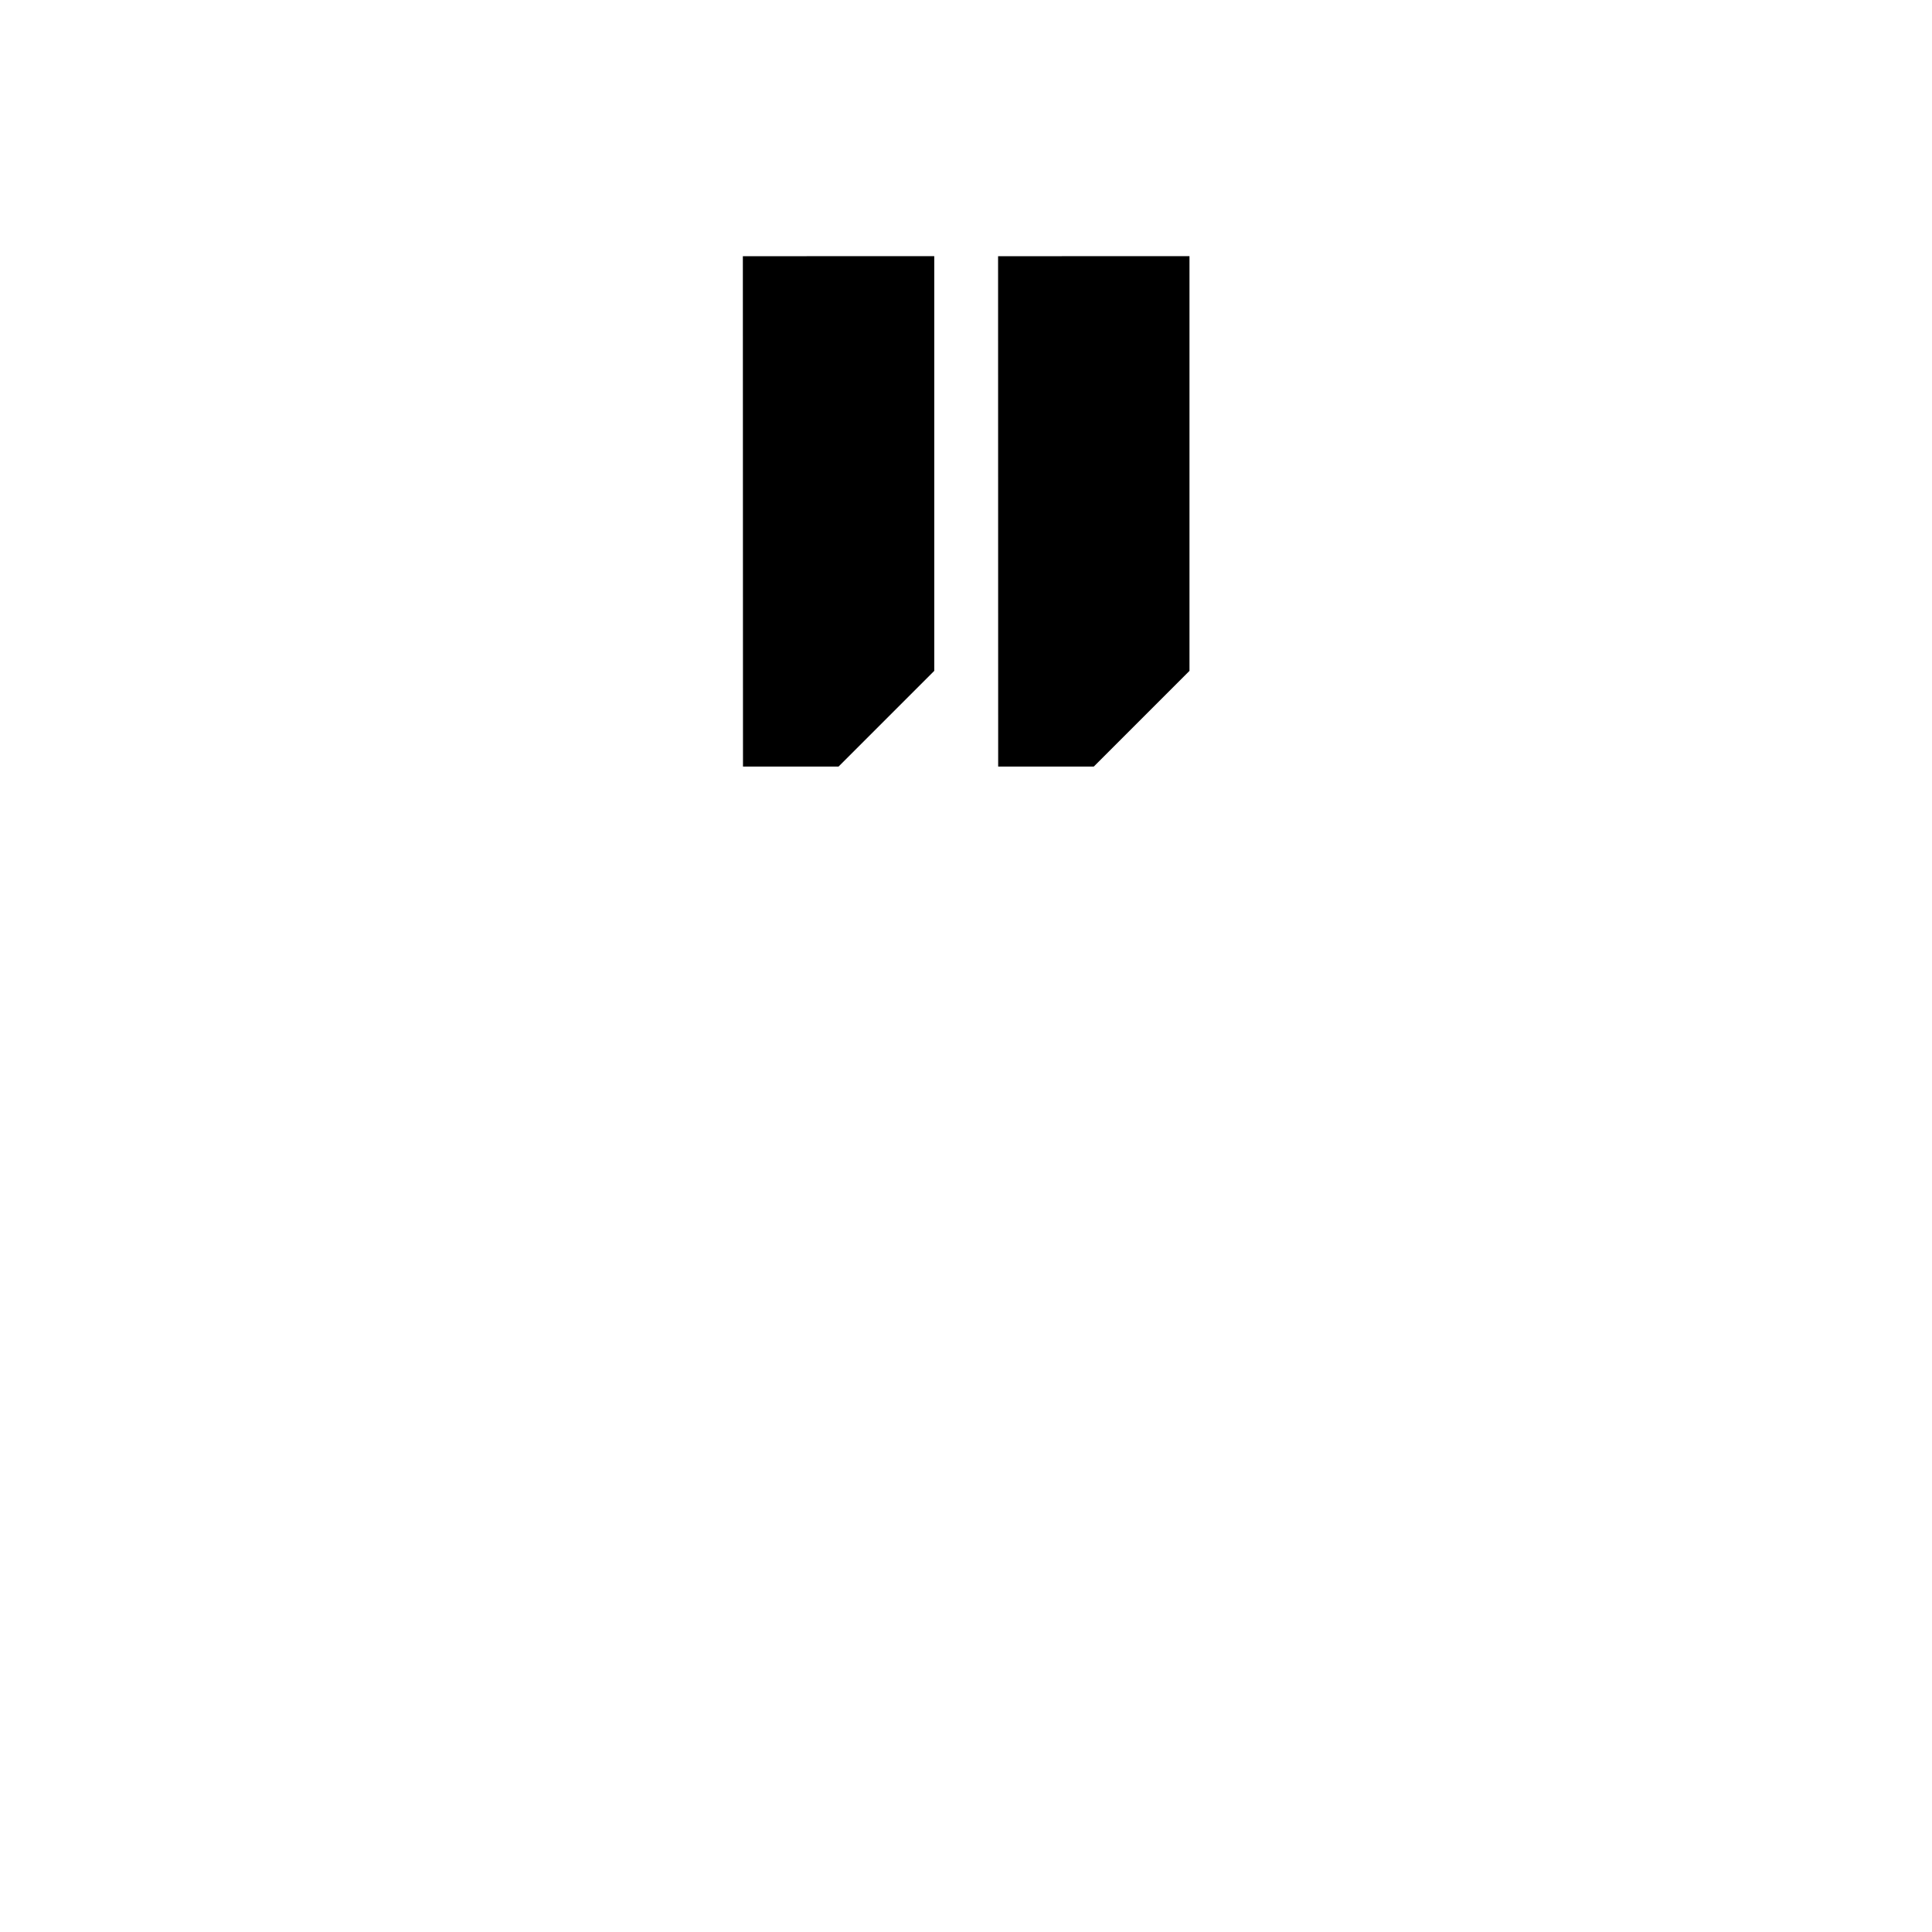
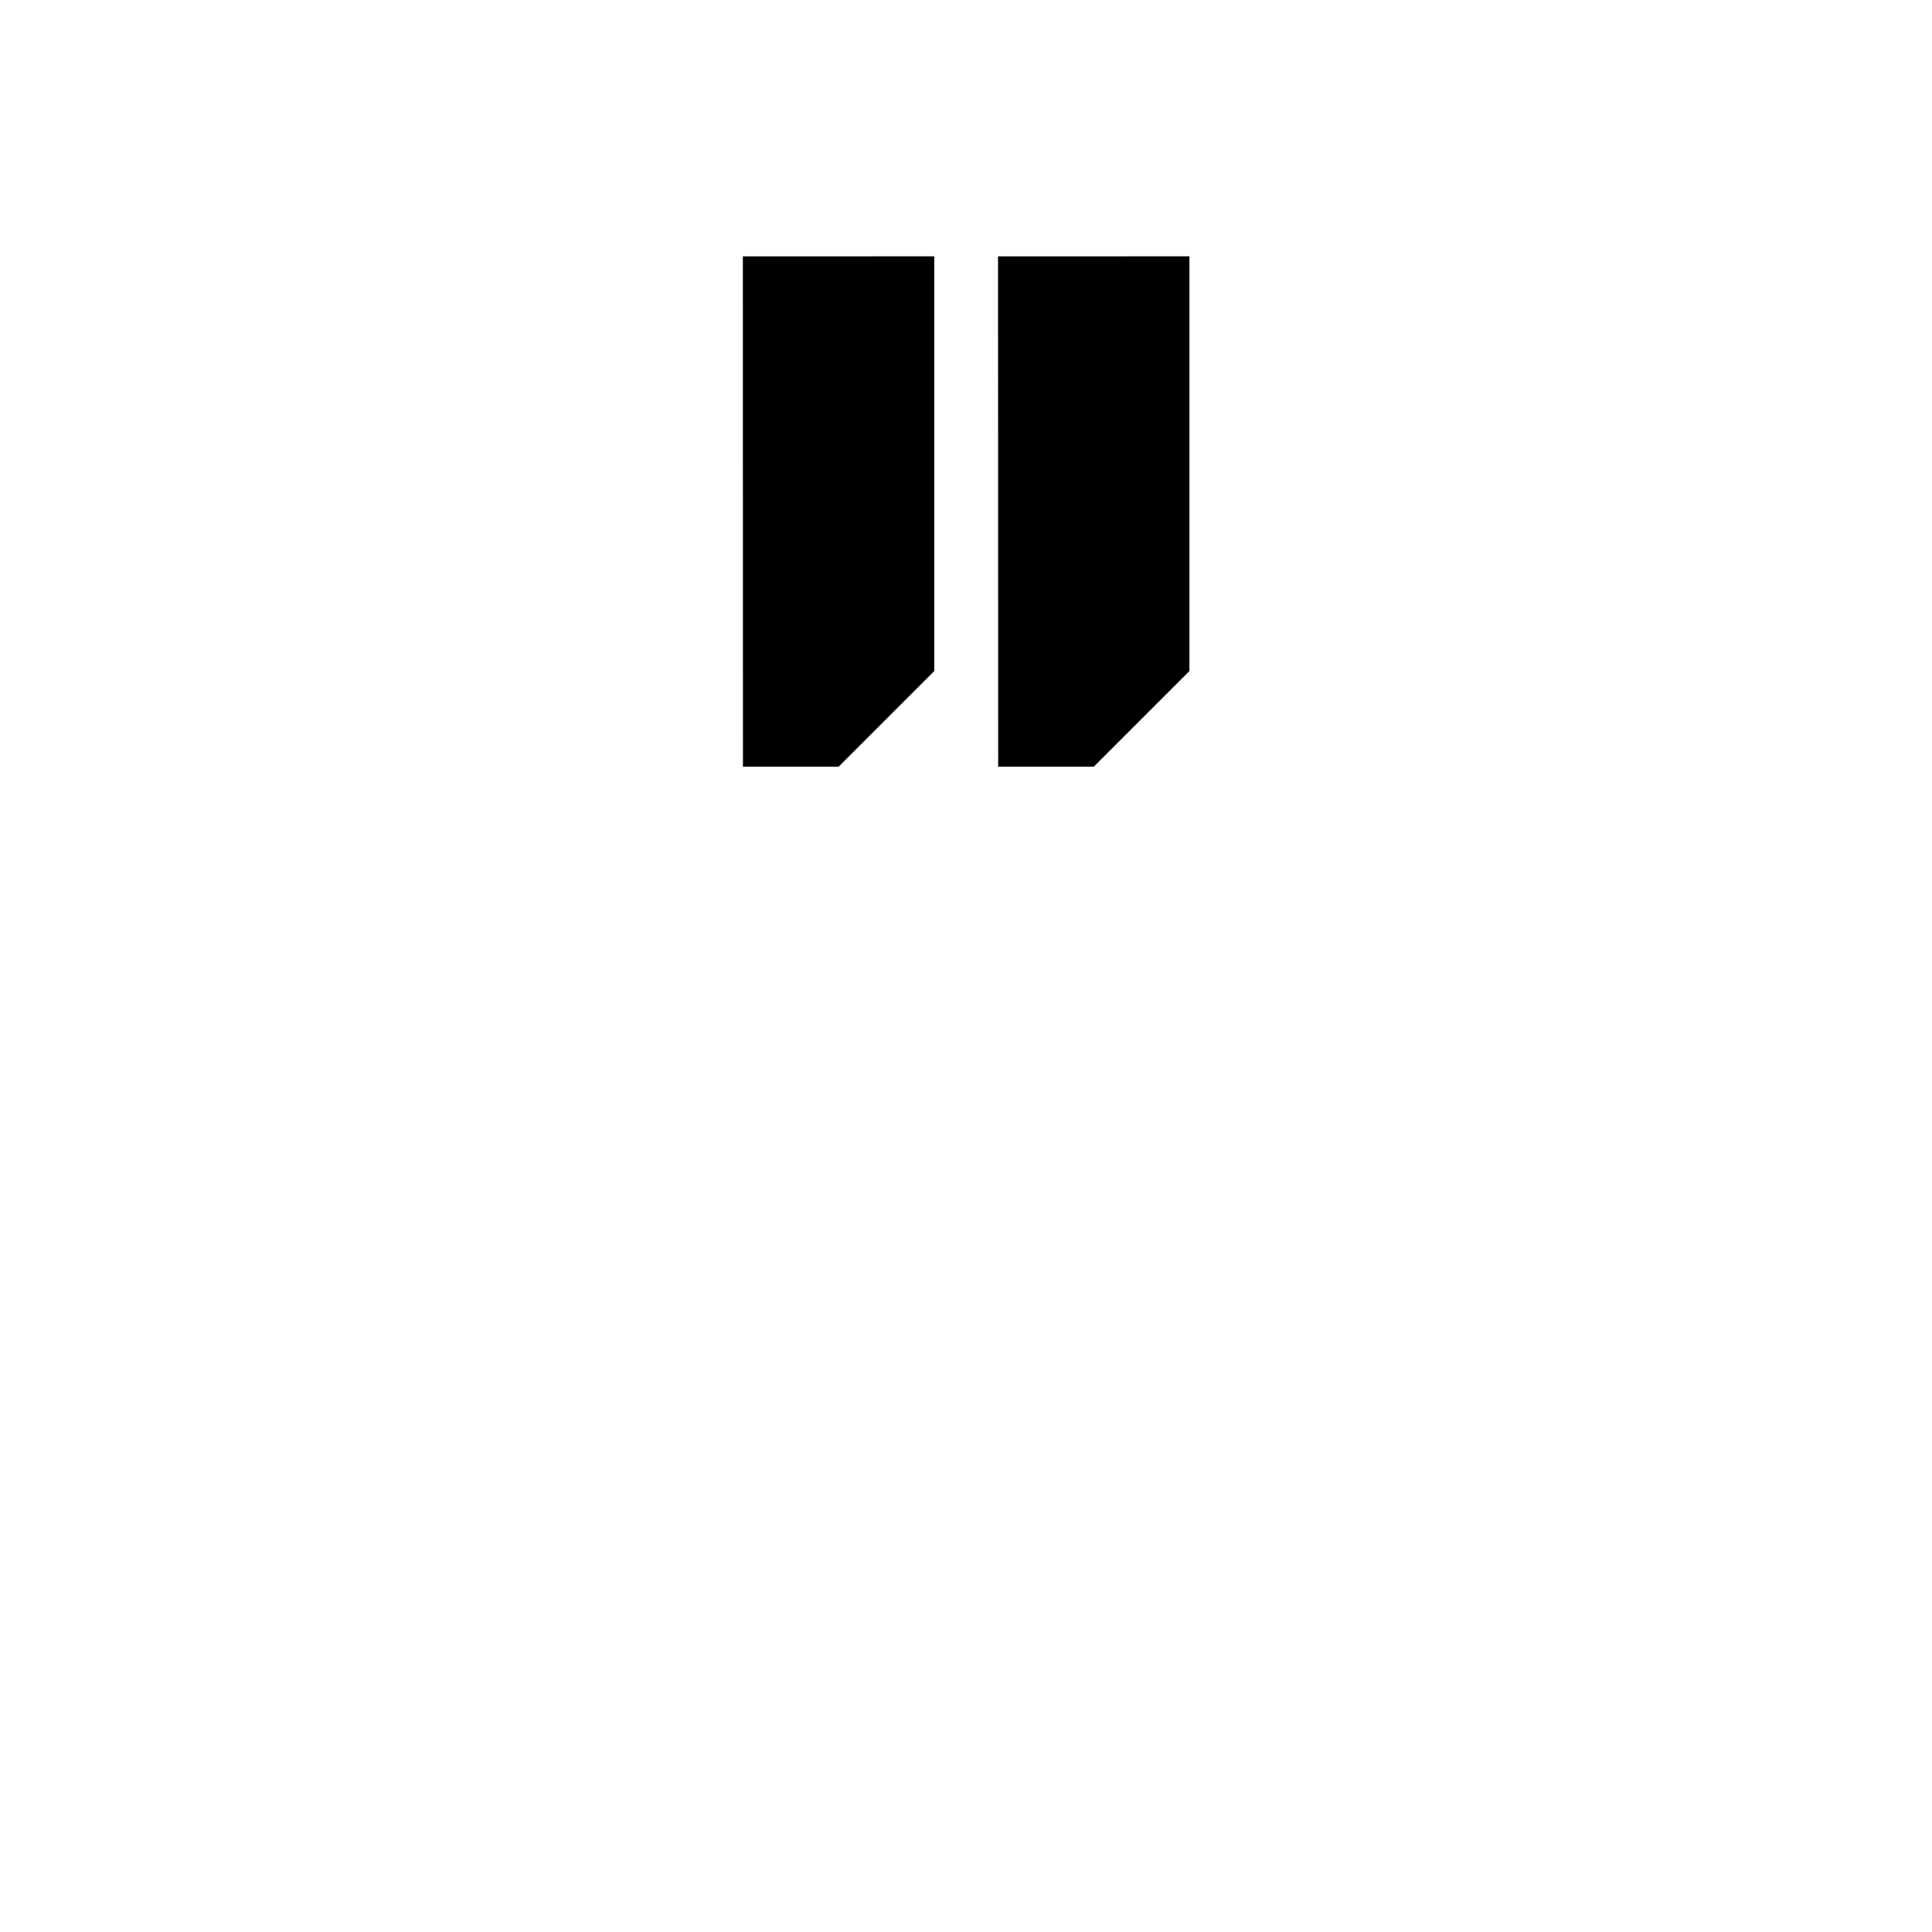
<svg xmlns="http://www.w3.org/2000/svg" viewBox="0 0 512 512" width="512" height="512">
  <g transform="matrix(0.512,0,0,-0.512,184.576,406.016)">
-     <path d="M57.038 660.397H24.0L24.07 396.231H73.534L123.068 445.765V660.42H57.038ZM189.121 660.42V660.397H156.106L156.153 396.231H205.64L255.174 445.765V660.42Z" fill="#000000" />
+     <path d="M24.05 396.14H73.53L123.07 445.67V660.33L24 660.3ZM156.08 660.3 156.15 396.14H205.62L255.15 445.67V660.33Z" fill="#000000" />
  </g>
</svg>
